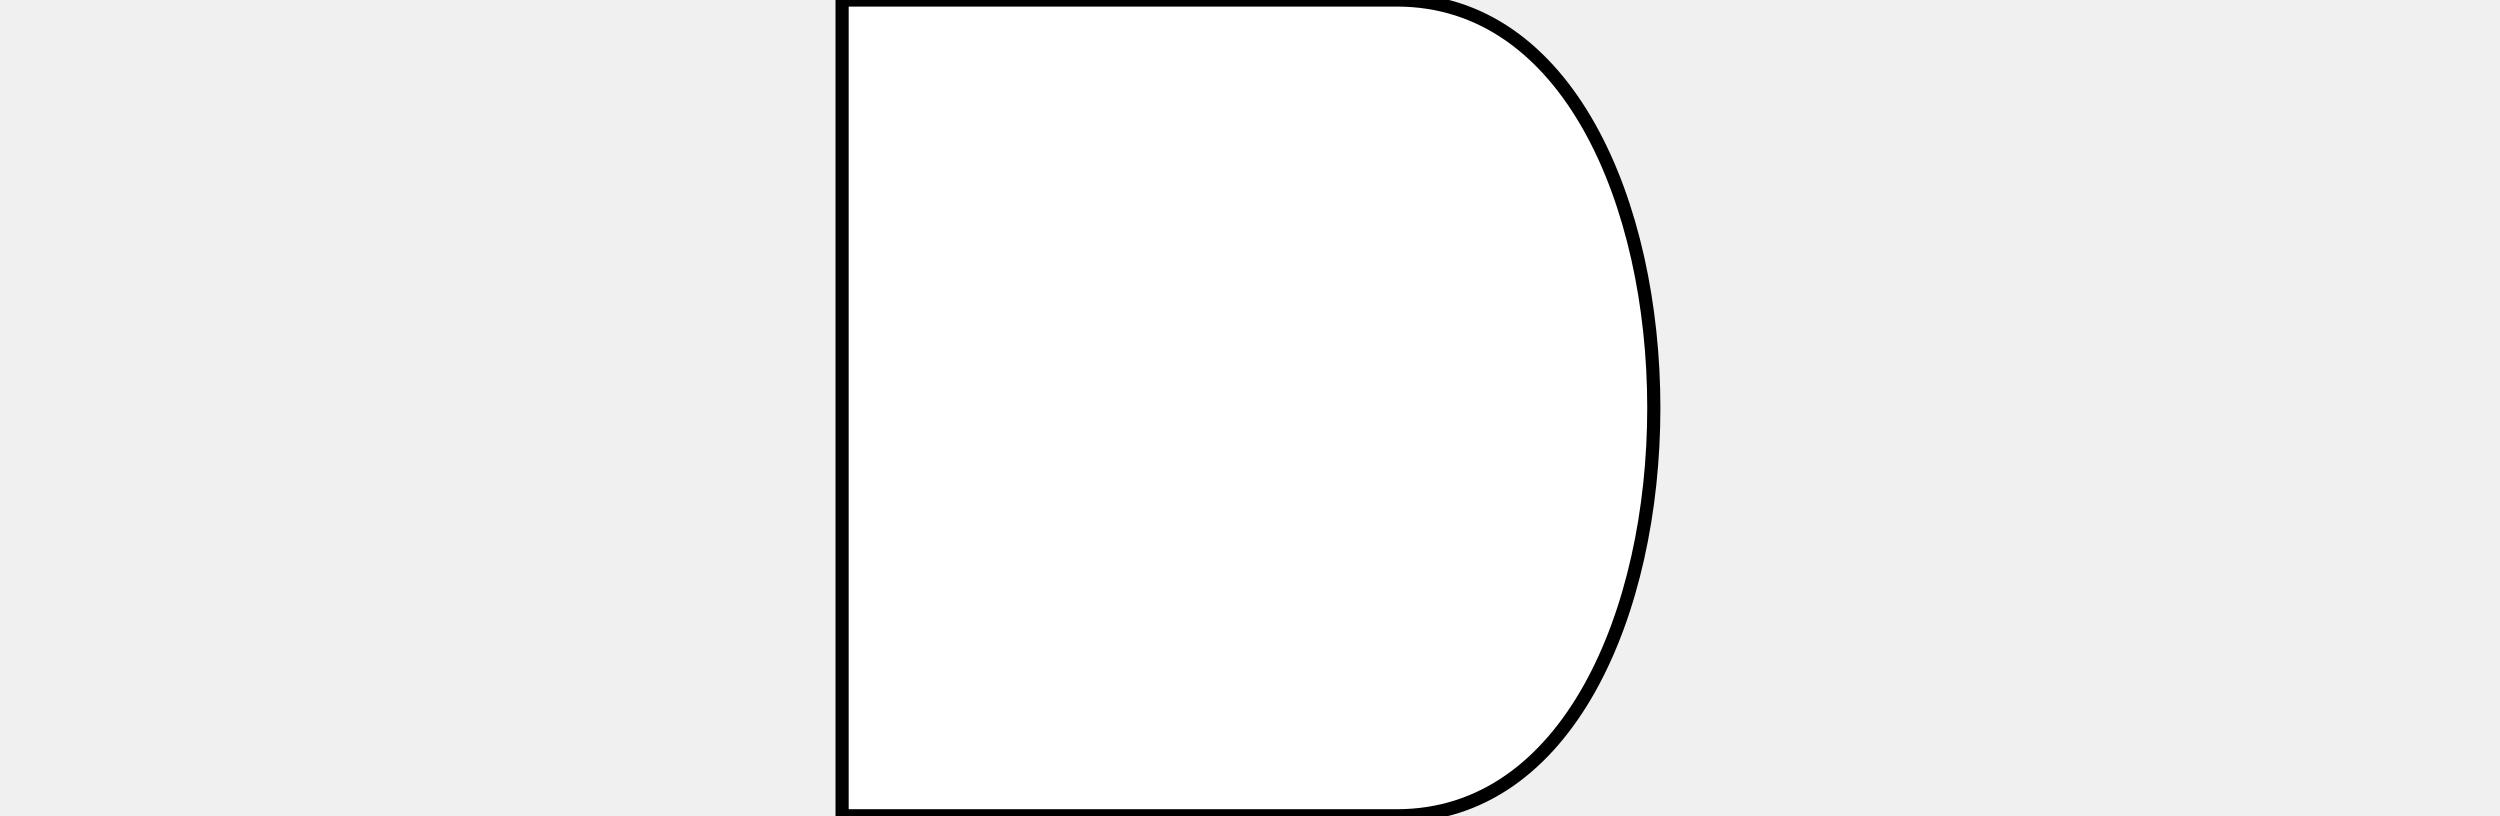
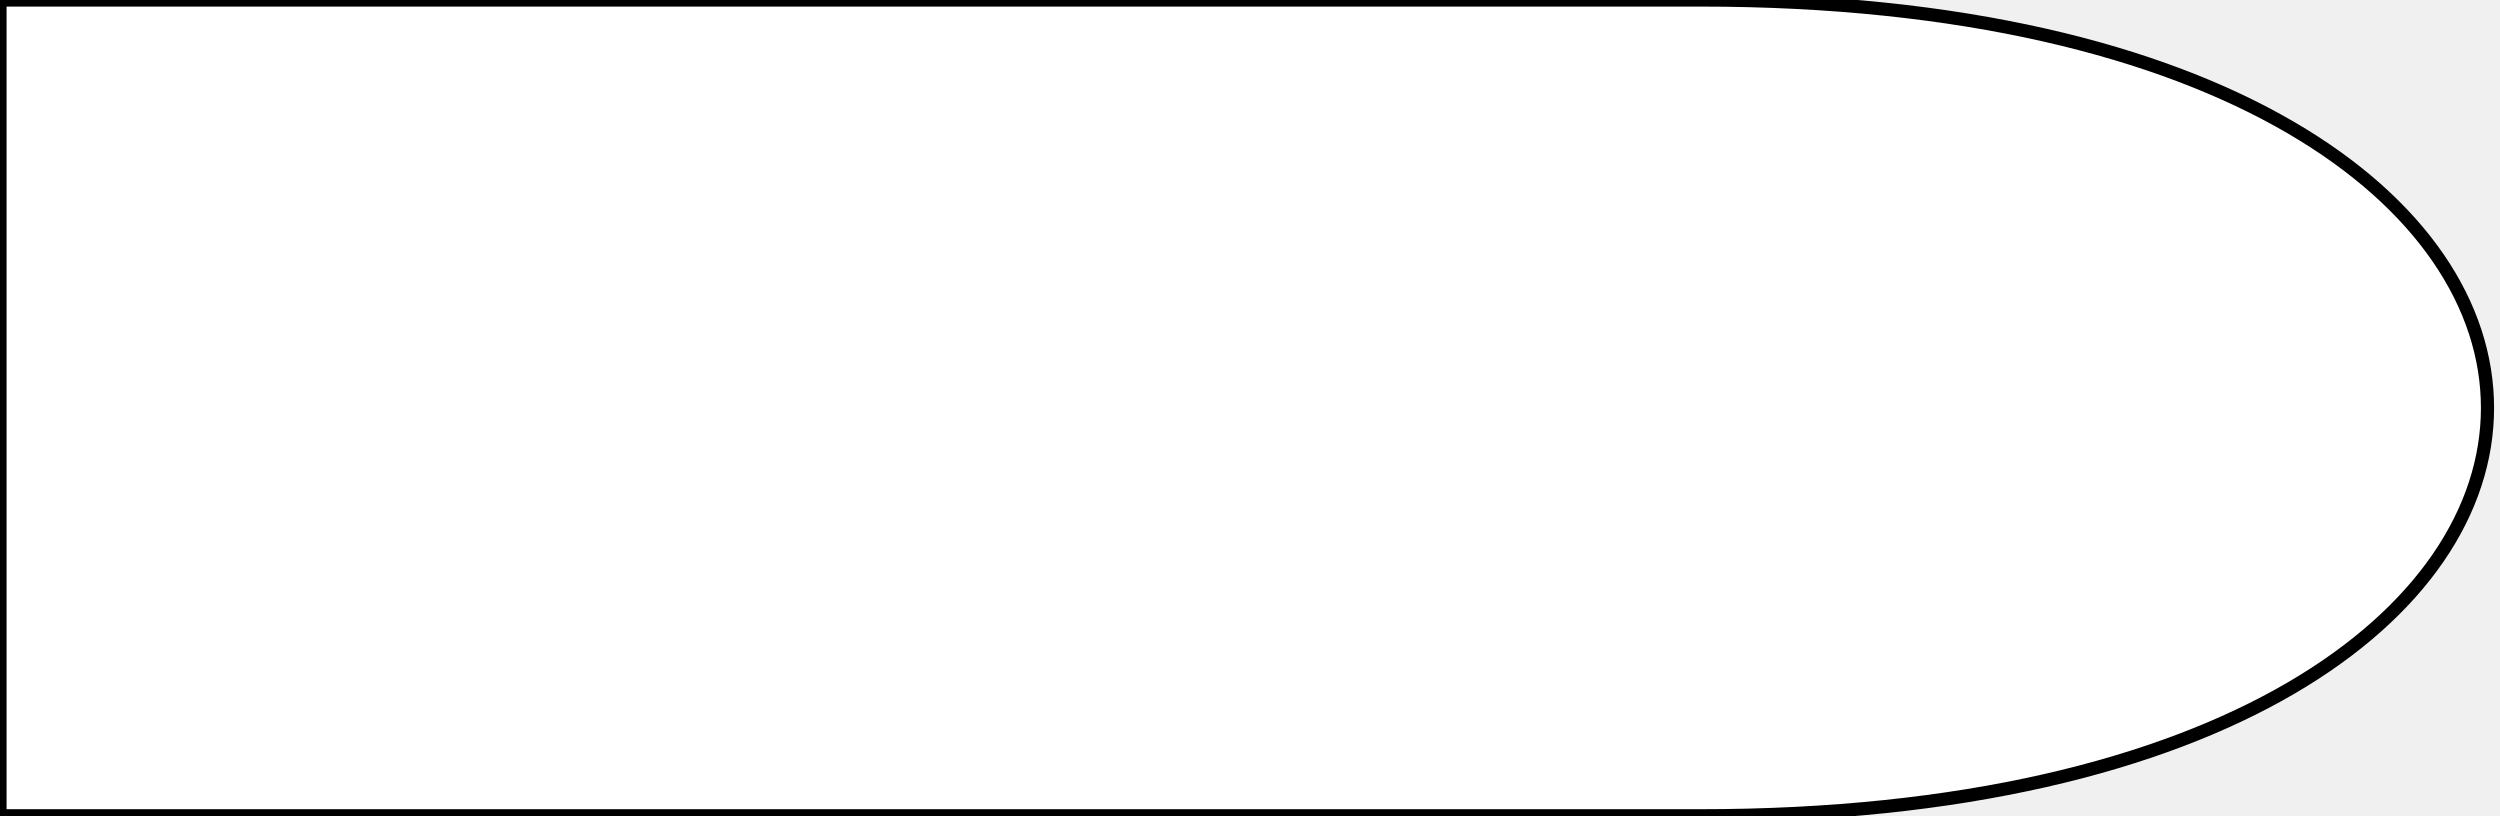
- <svg xmlns="http://www.w3.org/2000/svg" viewBox="0 0 100 100" width="190" height="62">
+ <svg xmlns="http://www.w3.org/2000/svg" viewBox="0 0 100 100" width="190" height="62" preserveAspectRatio="none">
  <path d="M0 0H68C110 0 110 100 68 100H0Z" fill="#ffffff" stroke="#000000" stroke-width="1" vector-effect="non-scaling-stroke" class="node-shape" />
</svg>
